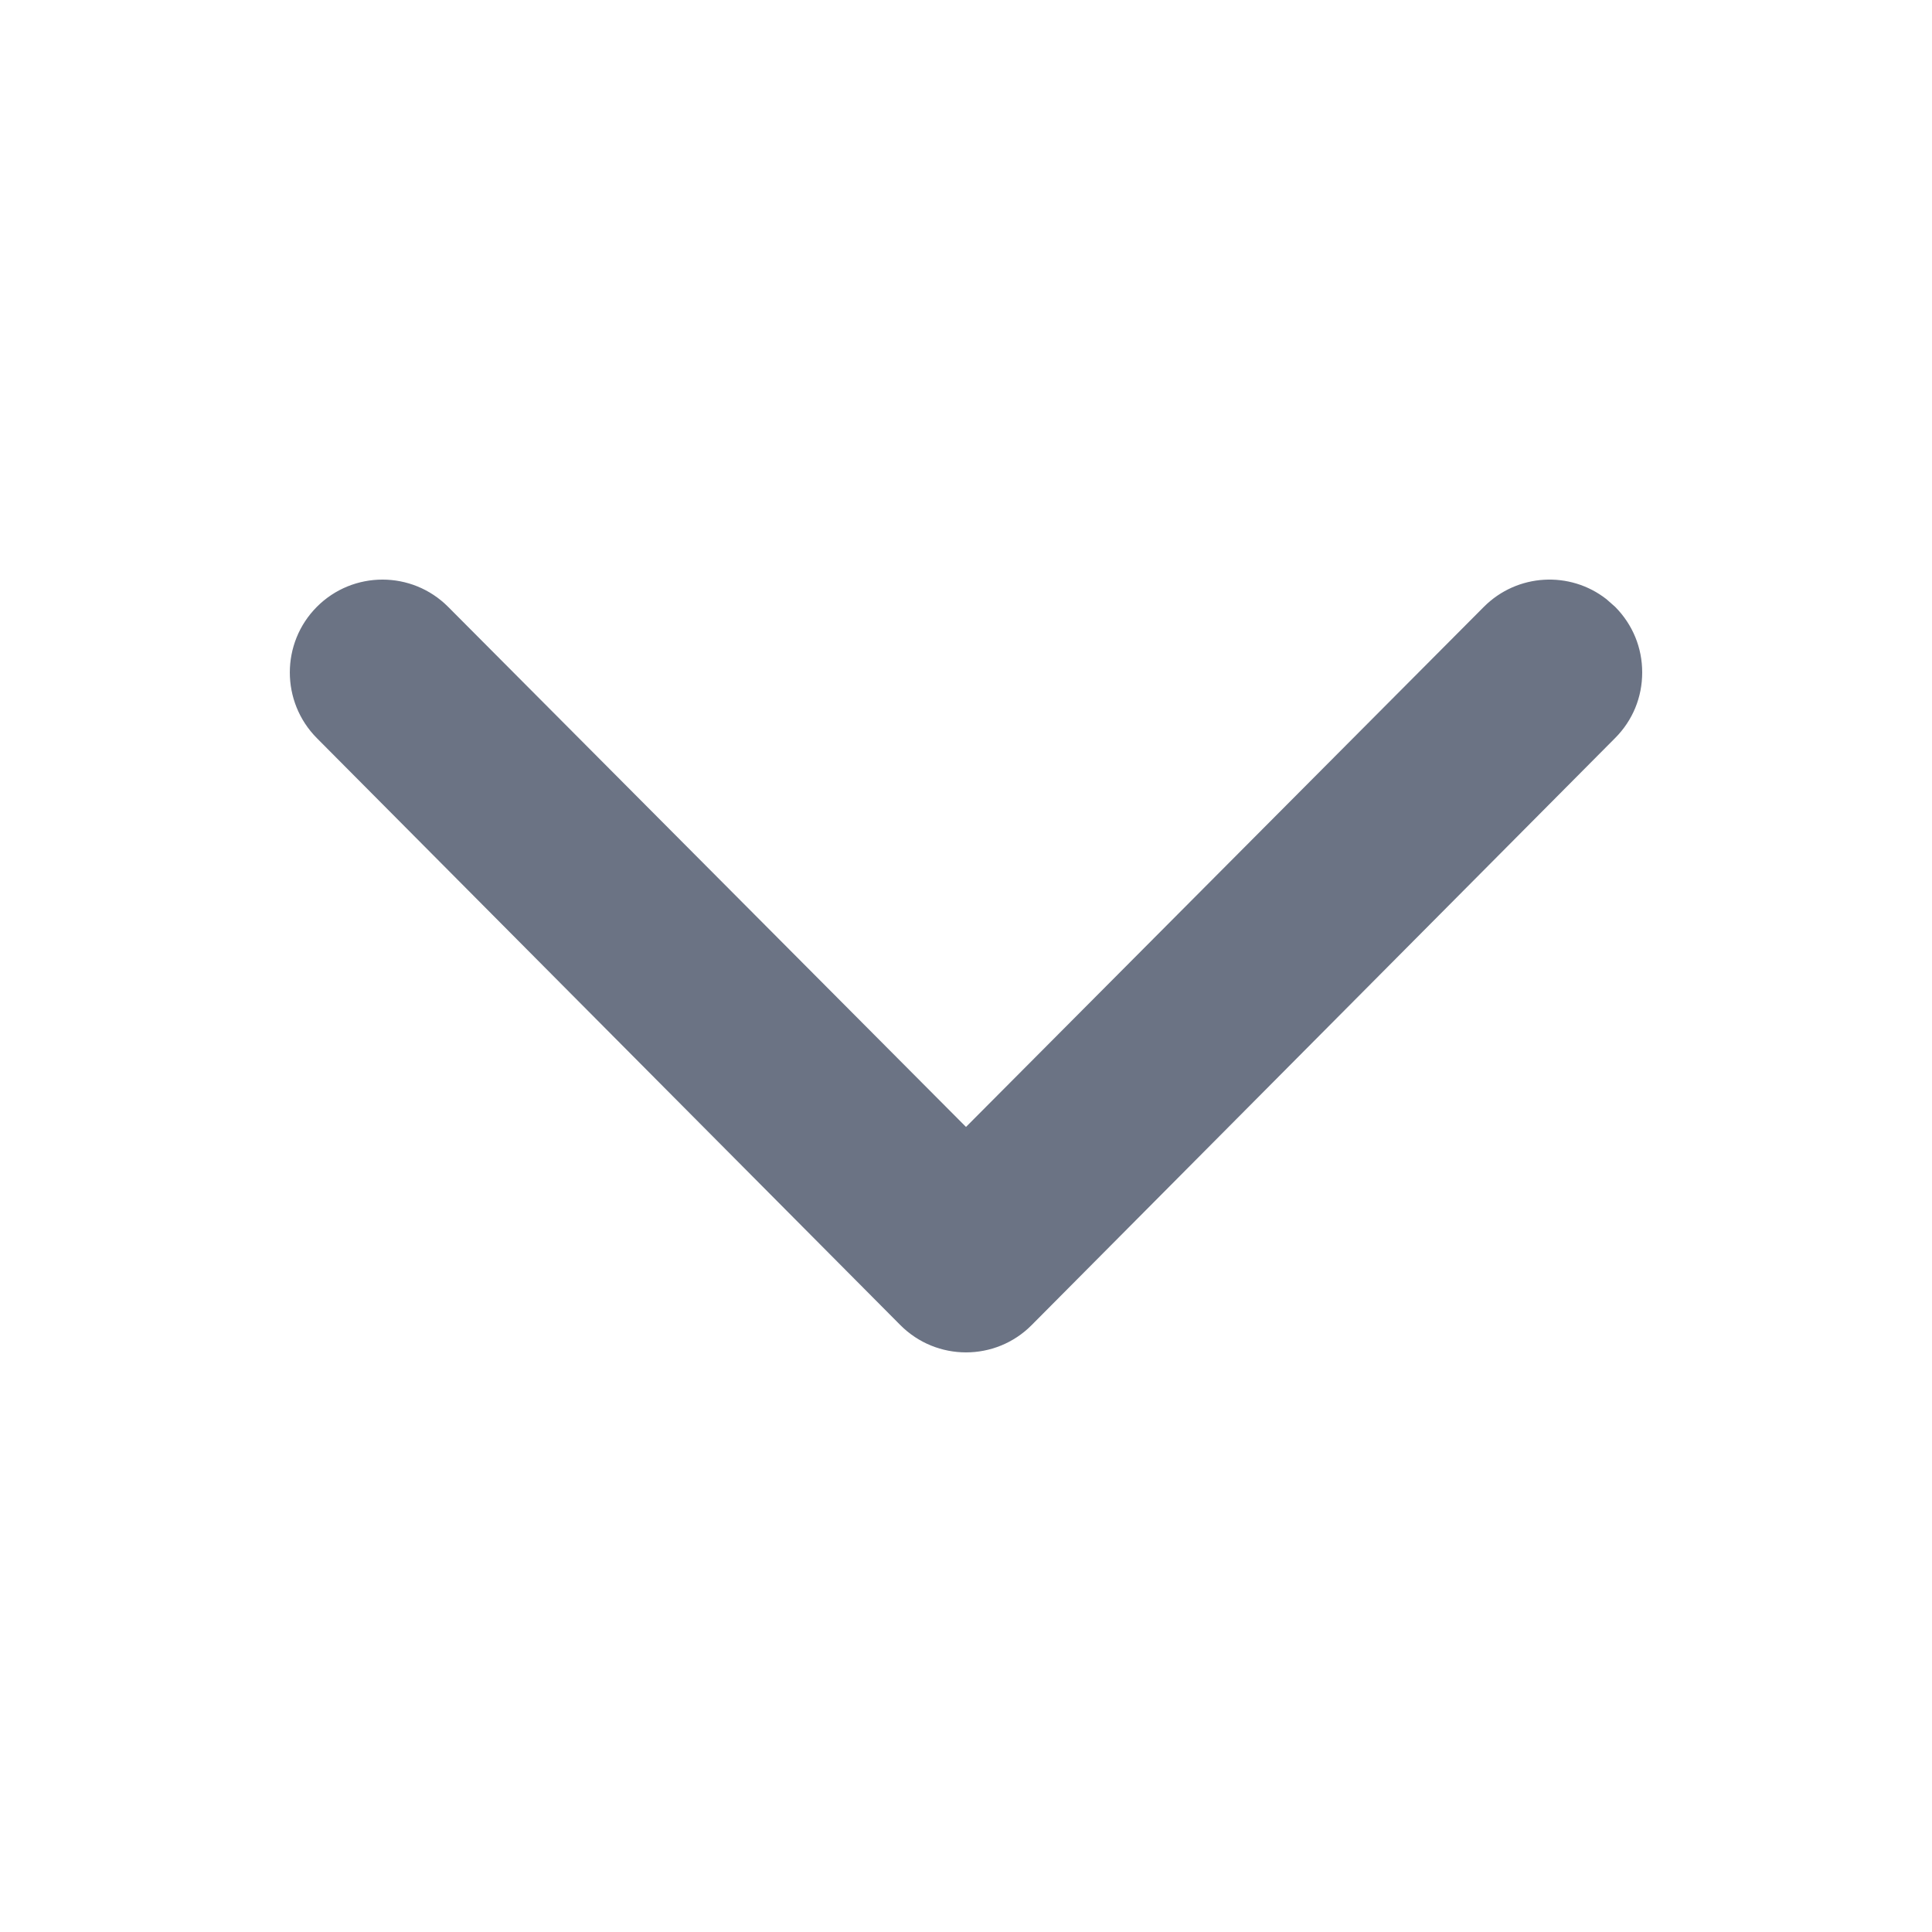
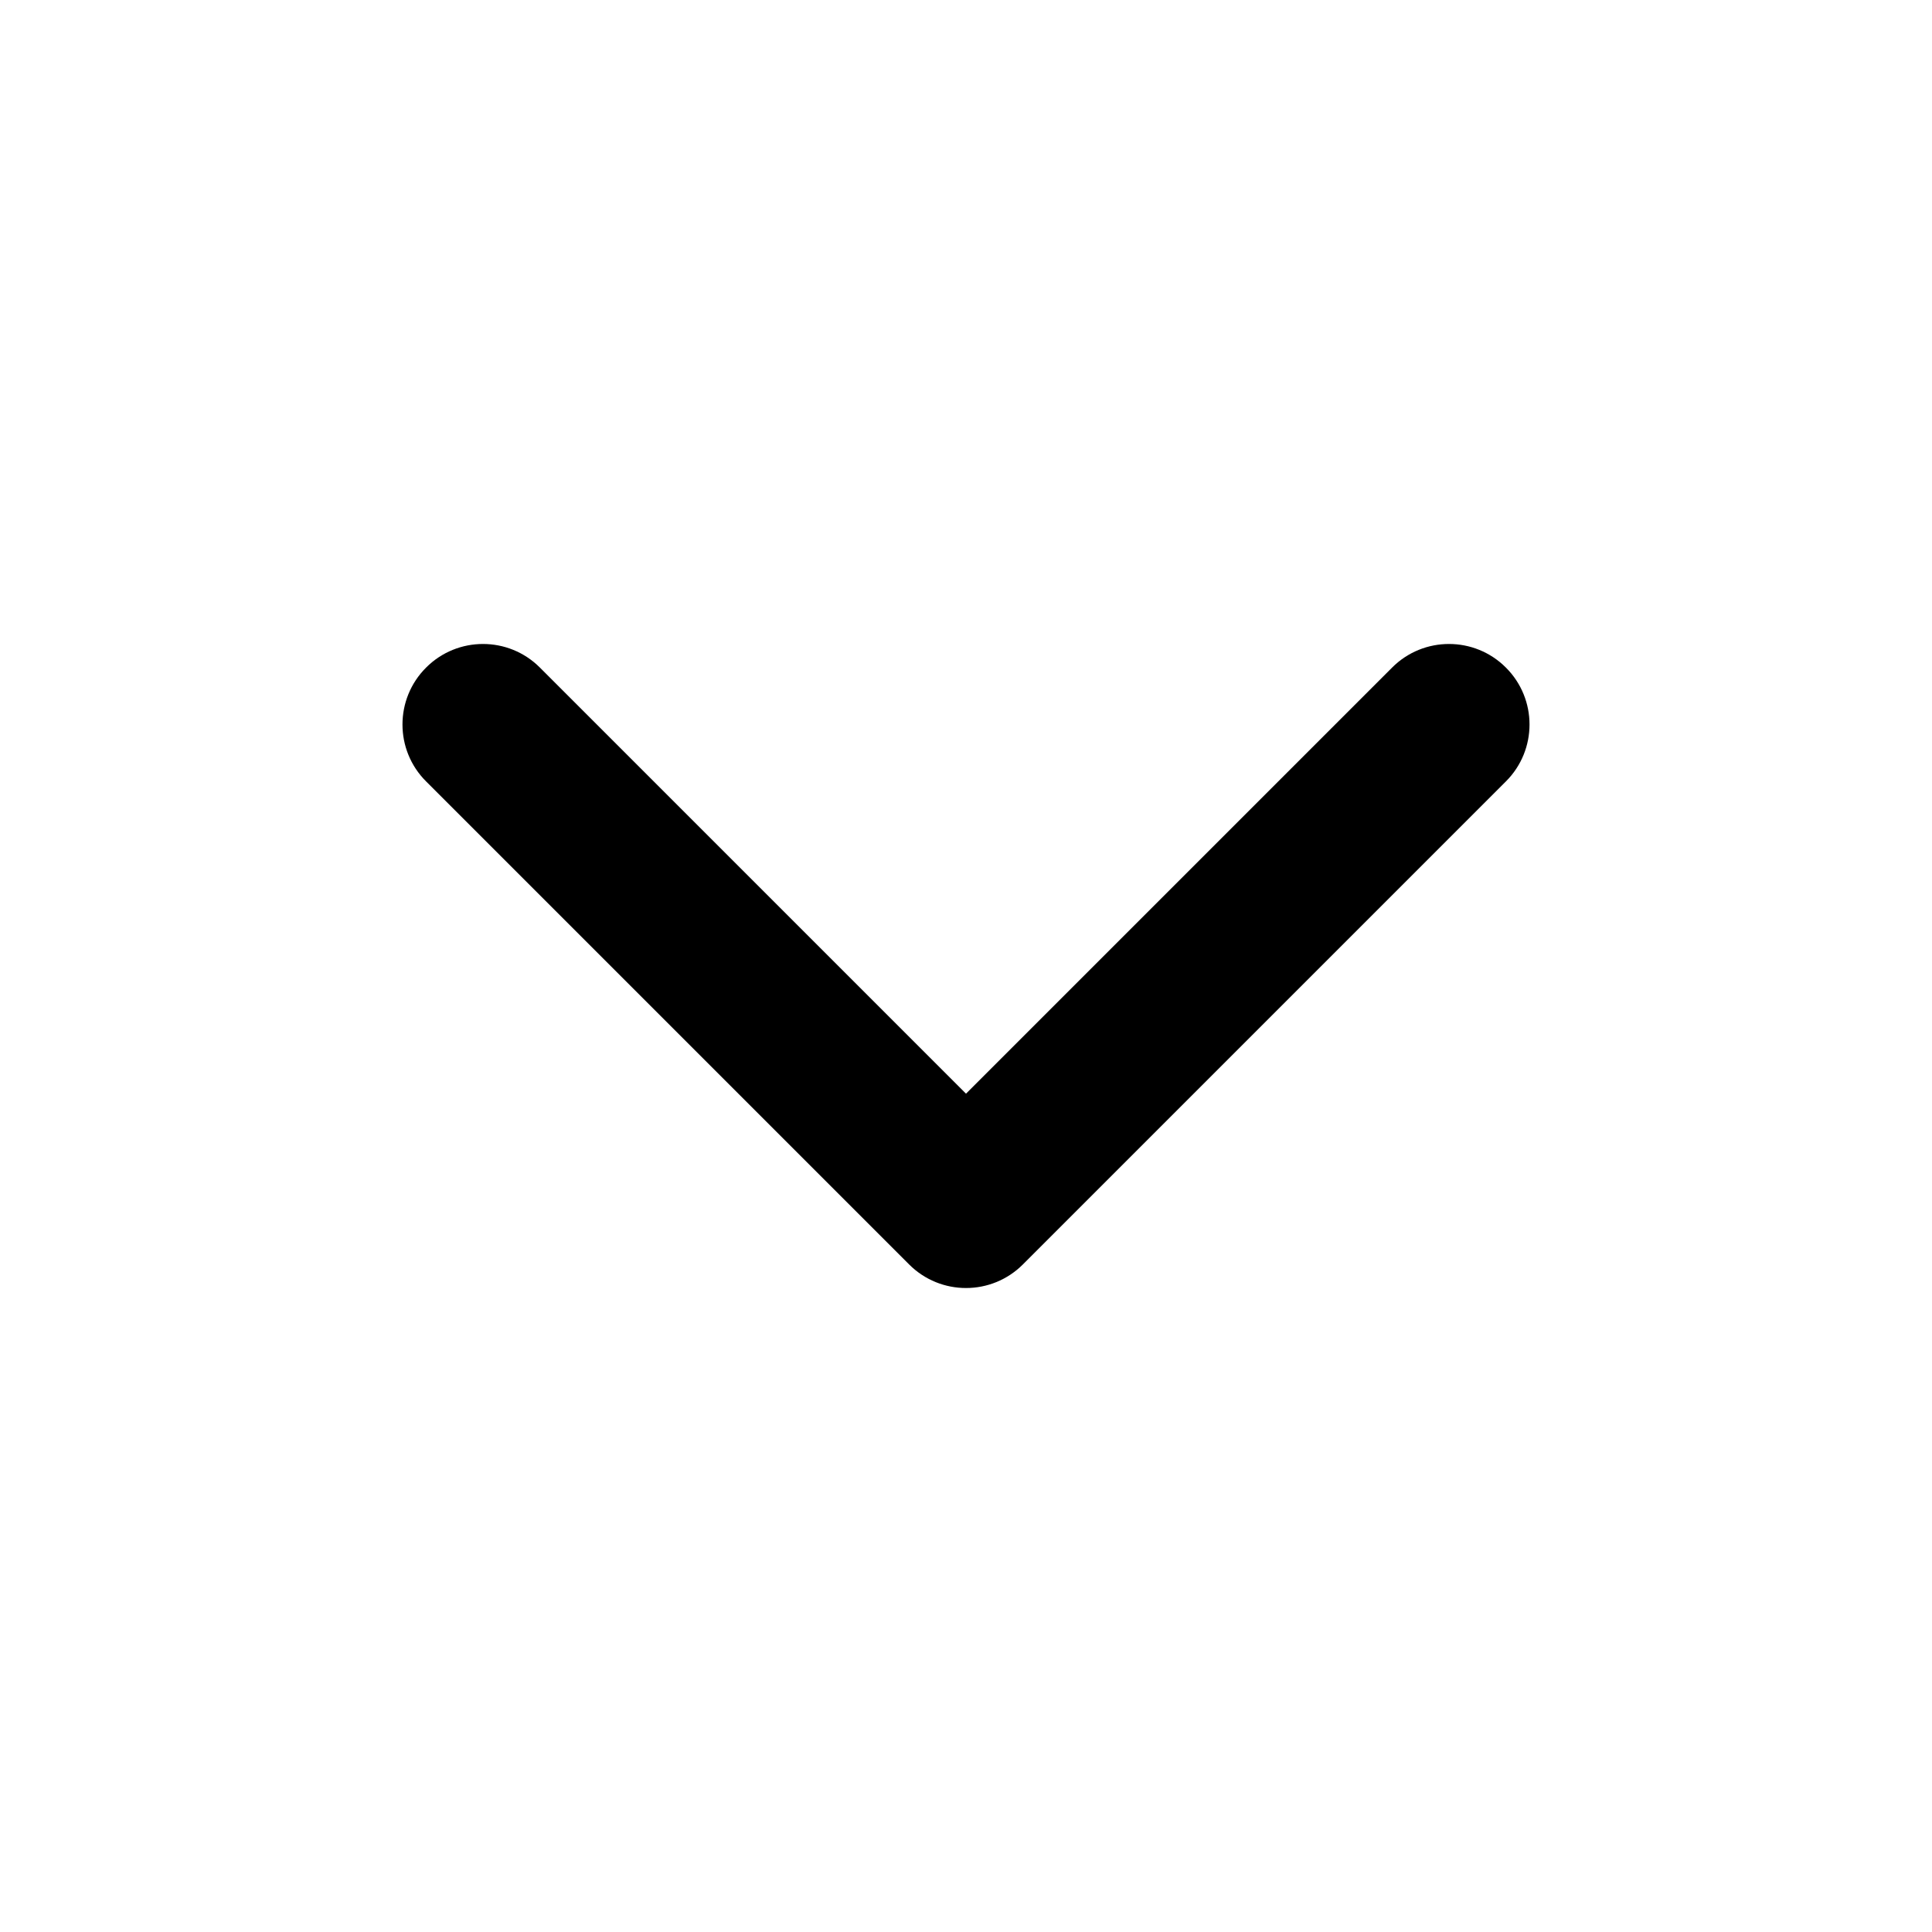
- <svg xmlns="http://www.w3.org/2000/svg" width="20px" height="20px" viewBox="0 0 20 20" version="1.1">
-   <g id="icon-/-arrow-down" stroke="none" stroke-width="1" fill="none" fill-rule="evenodd">
-     <rect id="Rectangle" x="0" y="0" width="20" height="20" />
-     <g id="arrow" transform="translate(9.999979, 10) rotate(-90) translate(-9.999979, -10) translate(6, 3)" fill="#6B7384" fill-rule="nonzero">
-       <path d="M6.359,0.28 L0.283,6.32 C-0.094,6.695 -0.094,7.305 0.282,7.679 L6.36,13.72 C6.543,13.902 6.782,14 7.039,14 C7.295,14 7.534,13.902 7.718,13.72 L7.798,13.629 C8.092,13.253 8.065,12.707 7.718,12.361 L2.334,7 L7.718,1.639 C8.094,1.264 8.094,0.655 7.718,0.28 C7.343,-0.093 6.735,-0.093 6.359,0.28 Z" id="arrow-back" />
-     </g>
-   </g>
+ <svg xmlns="http://www.w3.org/2000/svg" width="24" height="24" viewBox="0 0 24 24" fill="none">
+   <path fill-rule="evenodd" clip-rule="evenodd" d="M5.293 8.293C5.683 7.902 6.317 7.902 6.707 8.293L12 13.586L17.293 8.293C17.683 7.902 18.317 7.902 18.707 8.293C19.098 8.683 19.098 9.317 18.707 9.707L12.707 15.707C12.317 16.098 11.683 16.098 11.293 15.707L5.293 9.707C4.902 9.317 4.902 8.683 5.293 8.293Z" fill="black" />
</svg>
